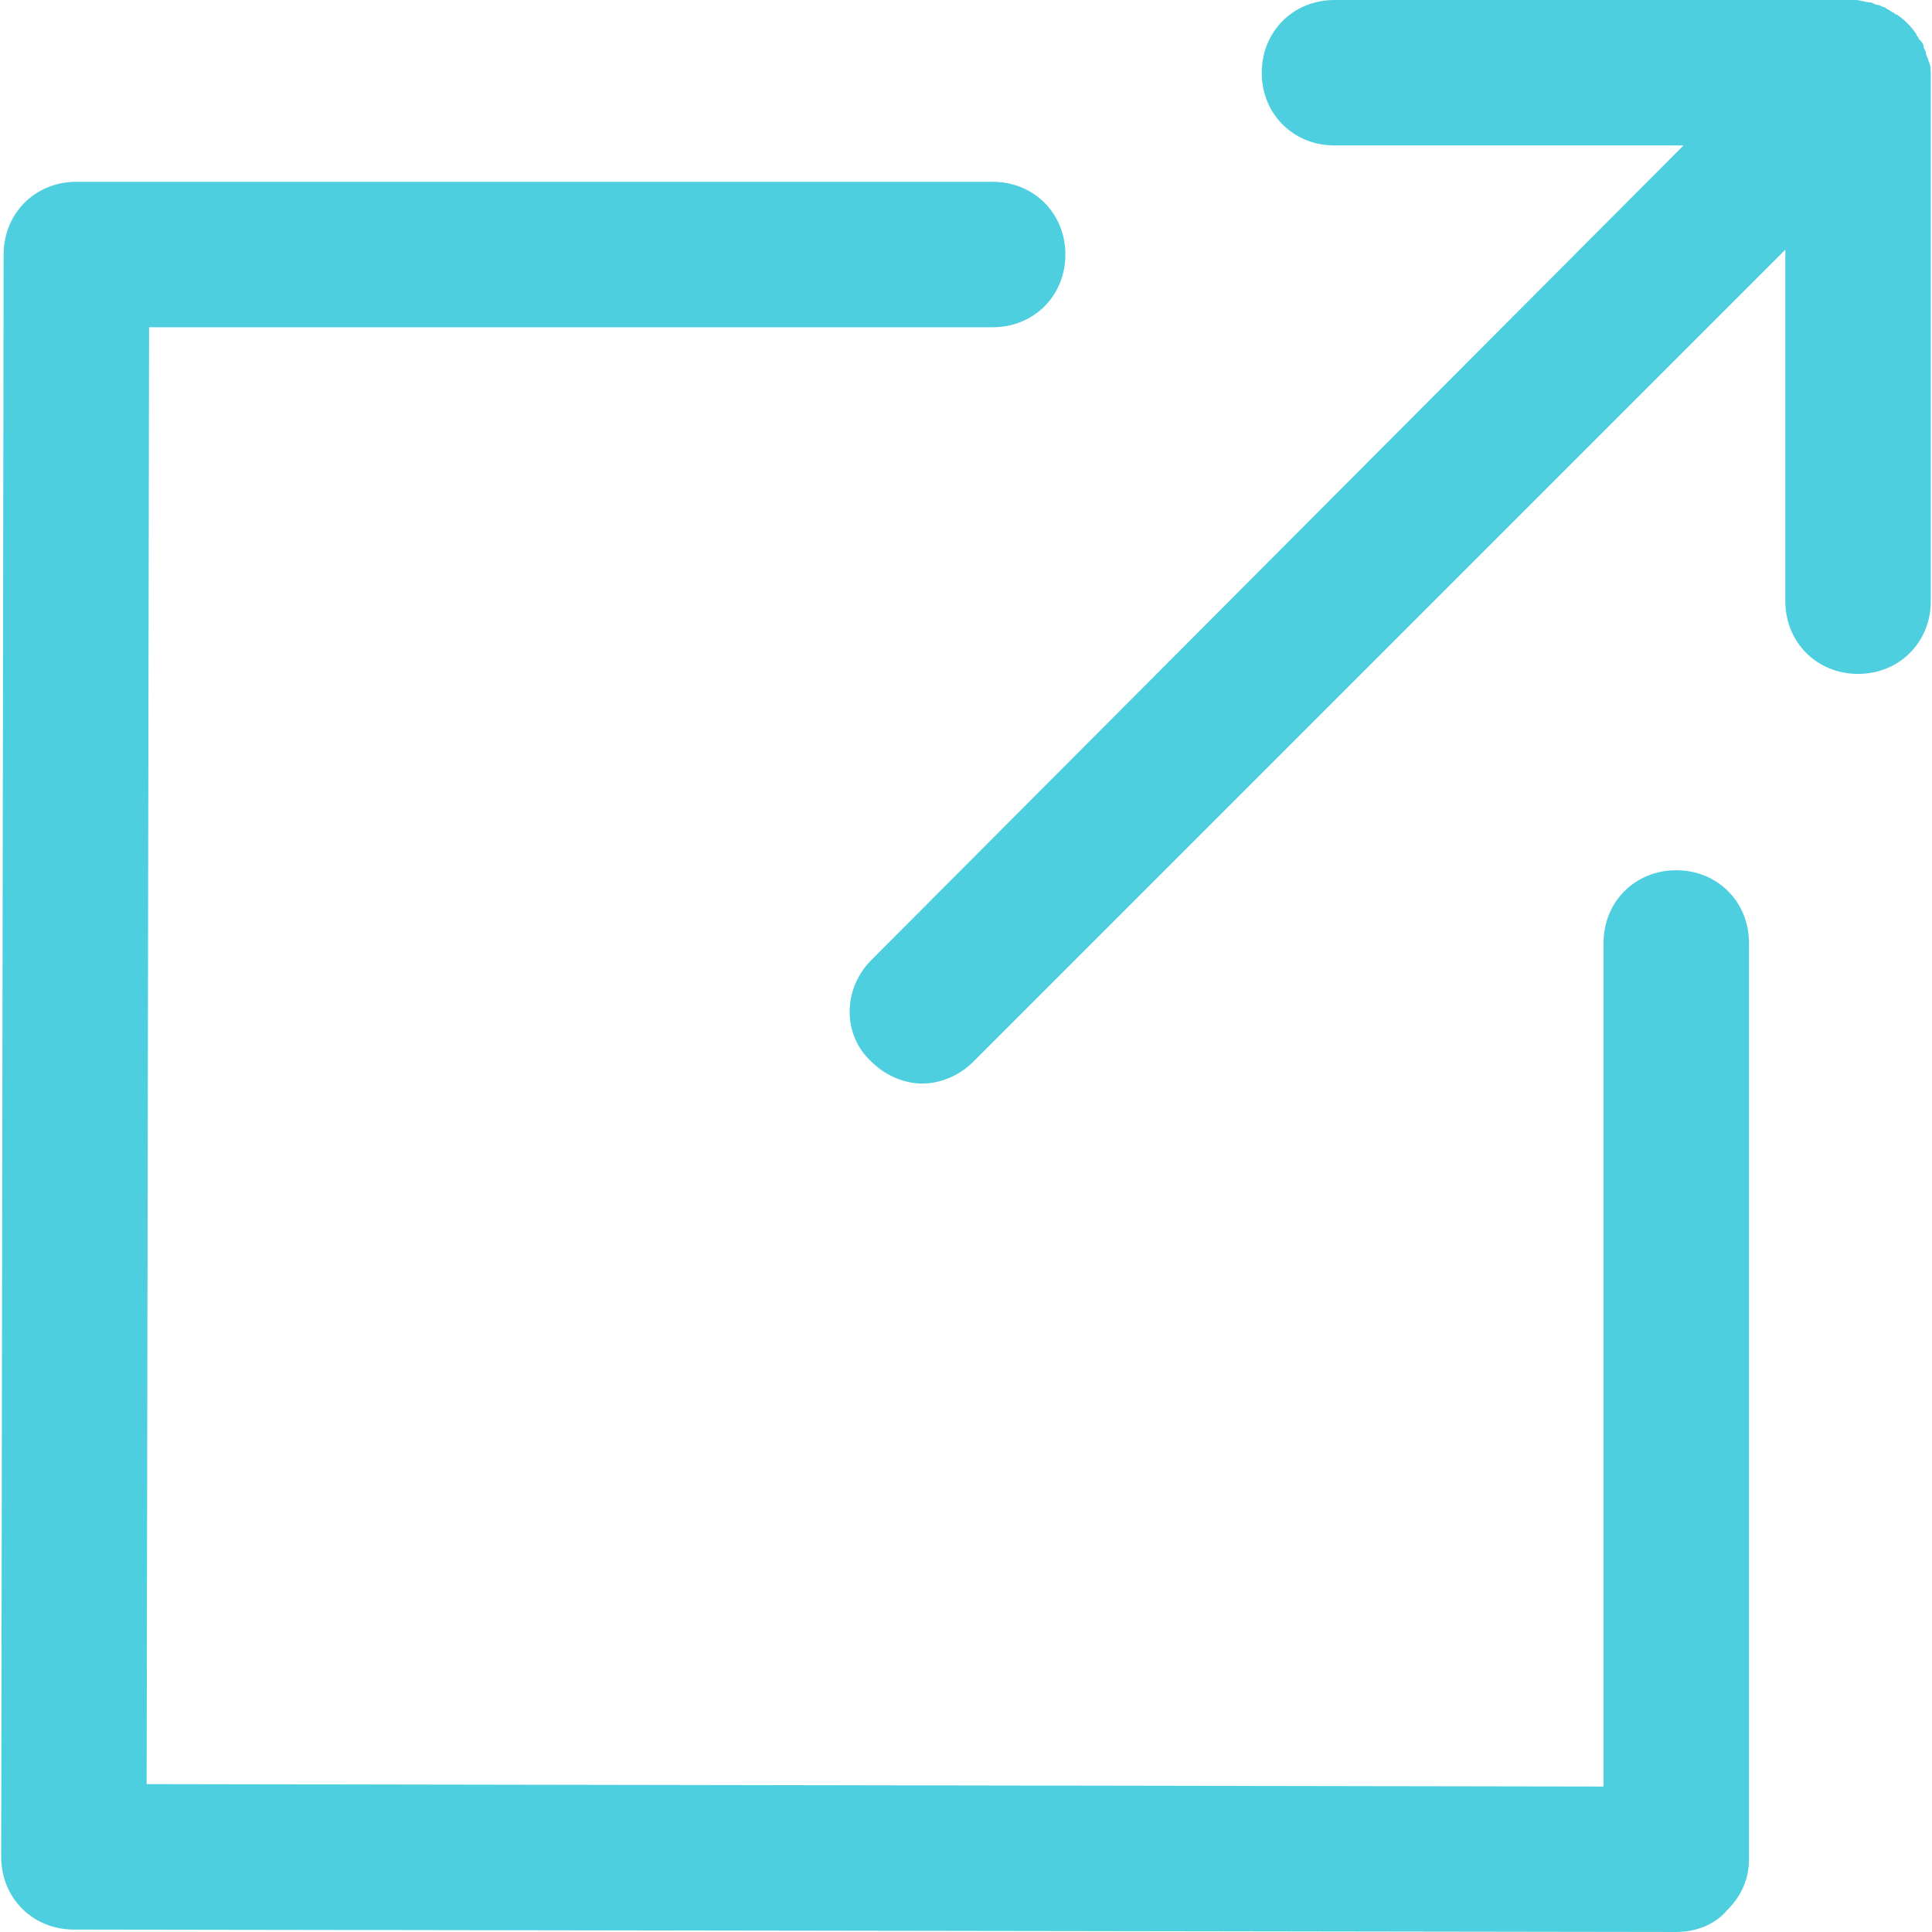
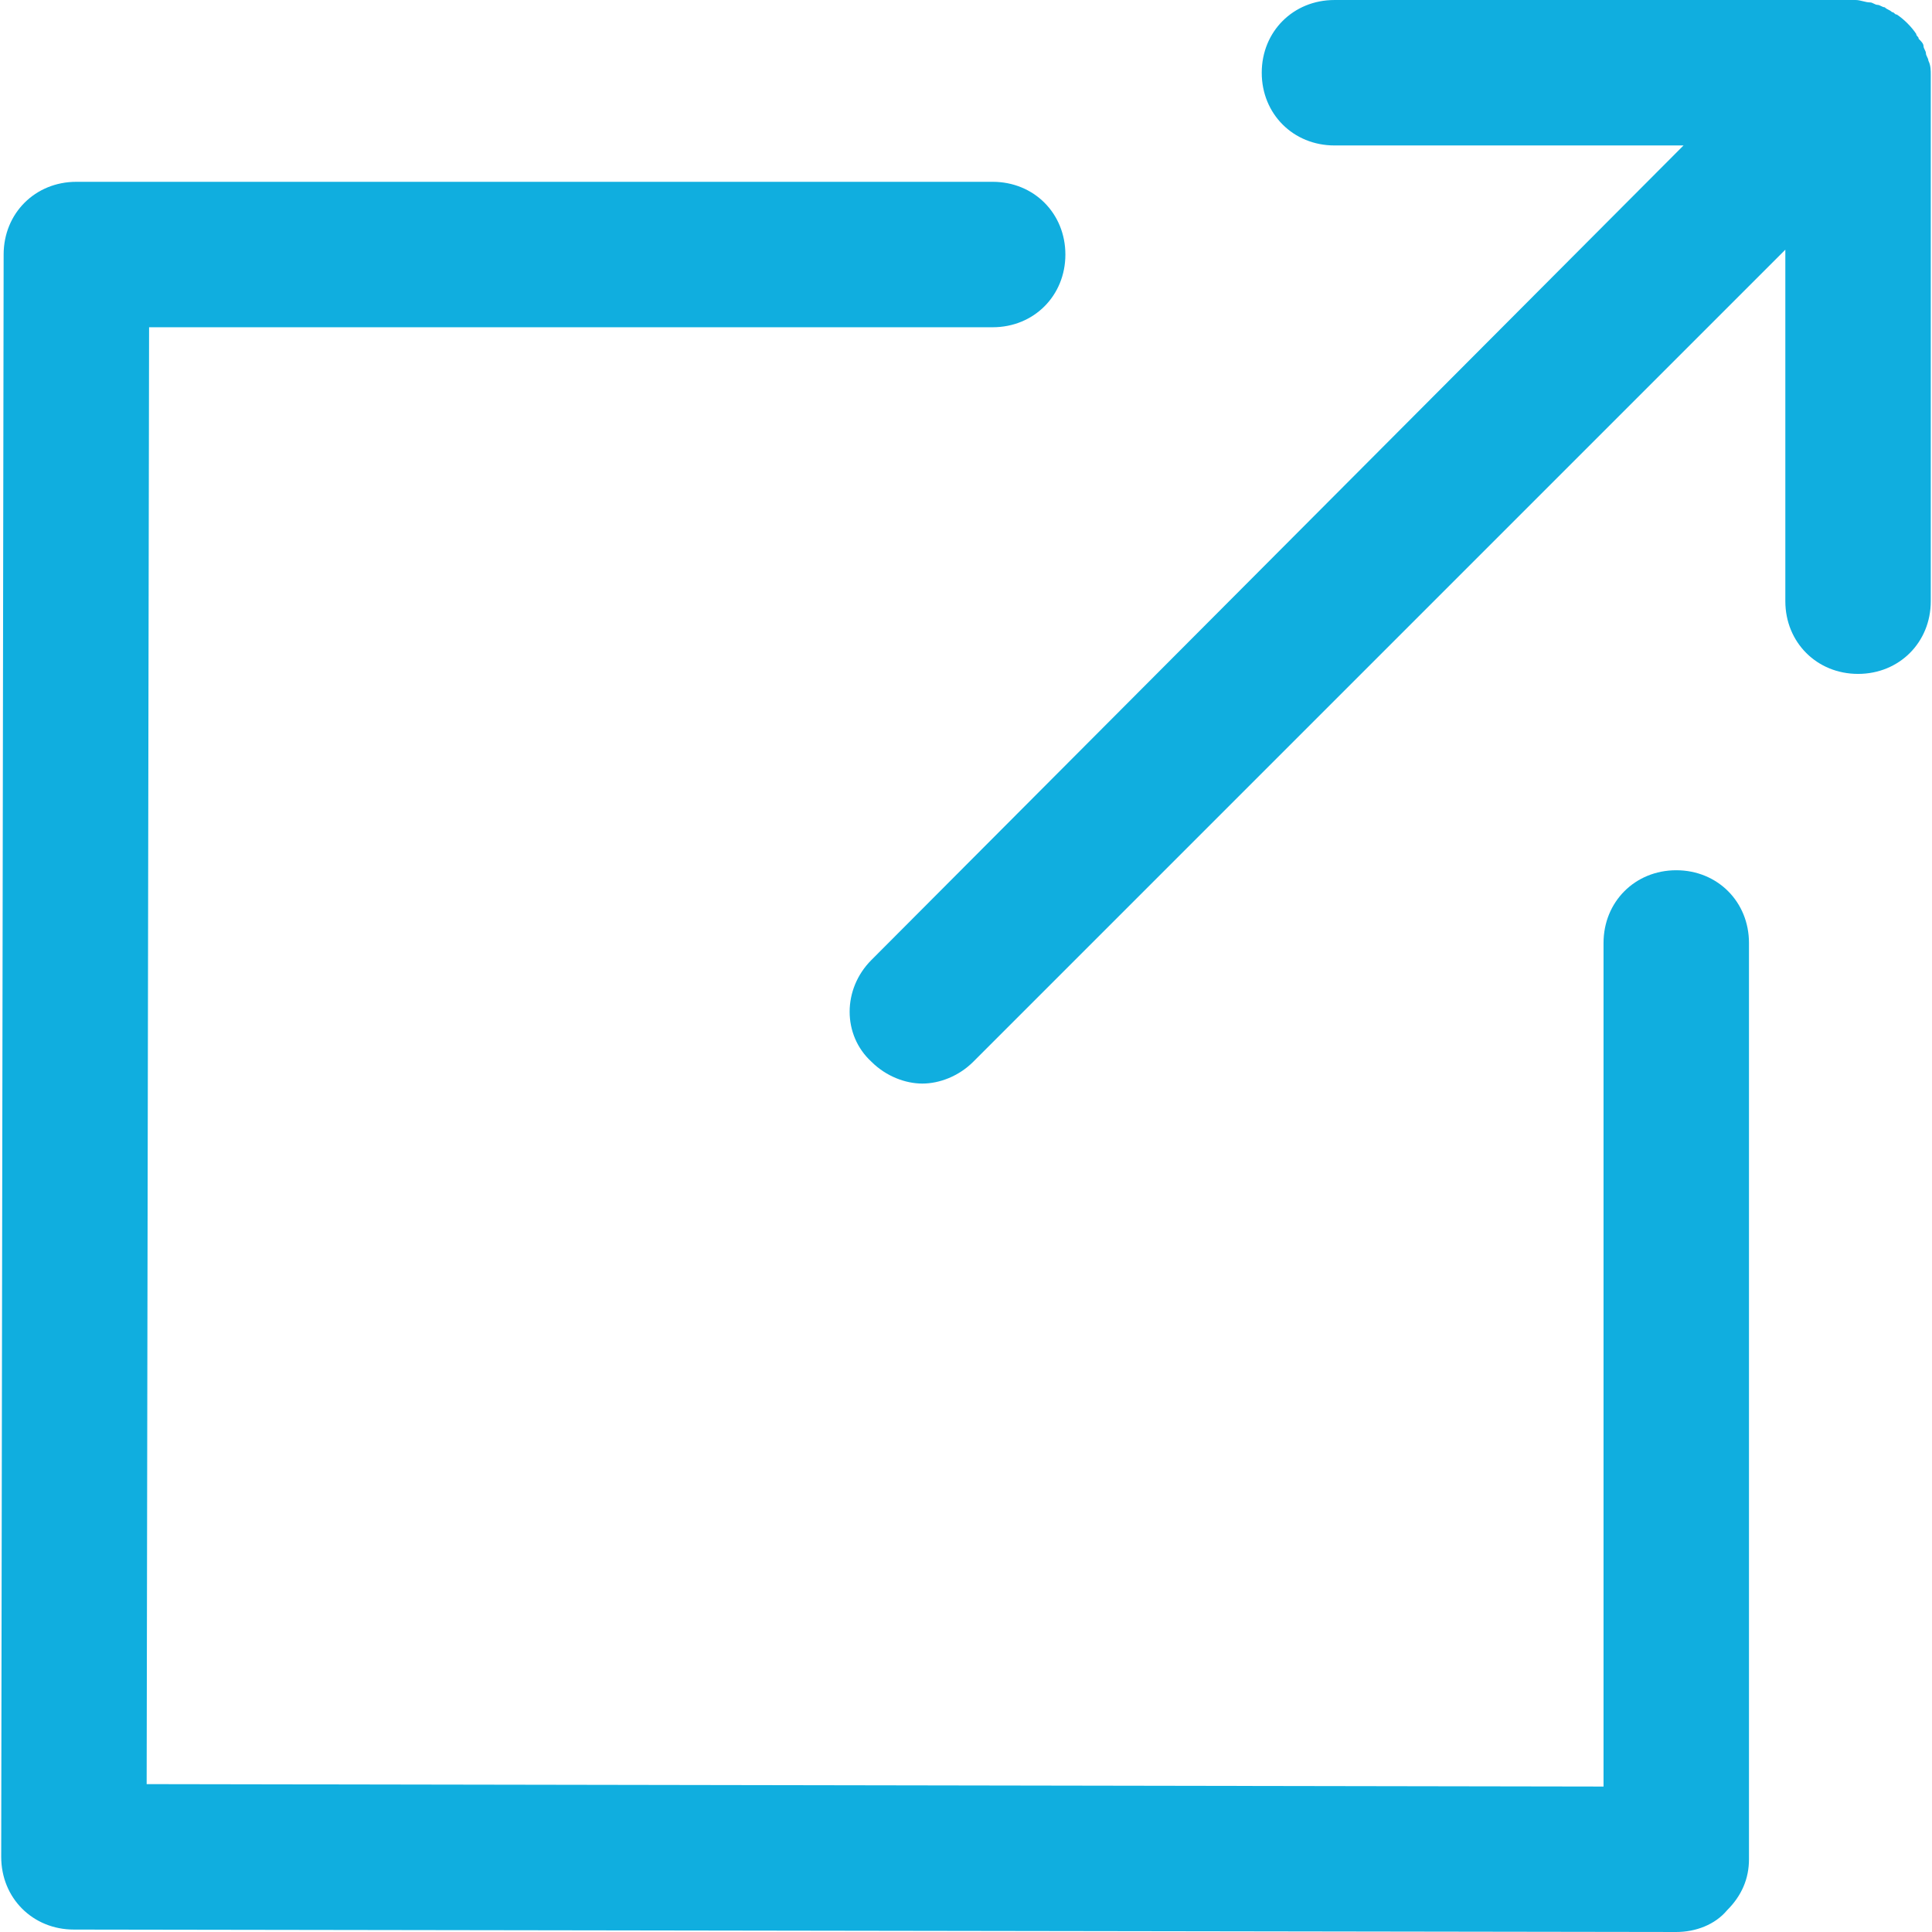
<svg xmlns="http://www.w3.org/2000/svg" version="1.1" id="Capa_1" x="0px" y="0px" viewBox="0 0 416.392 416.392" style="enable-background:new 0 0 416.392 416.392;" xml:space="preserve">
  <g>
-     <path style="fill:#4DCFE0;" d="M361.273,187.559c-8.882,0-15.673,6.792-15.673,15.673v181.812l-313.992-0.522l0.522-313.992   h181.812c8.882,0,15.673-6.792,15.673-15.673s-6.792-15.673-15.673-15.673H16.457c-8.882,0-15.673,6.792-15.673,15.673   L0.261,400.196c0,8.882,6.792,15.673,15.673,15.673l345.339,0.522l0,0c4.18,0,8.359-1.567,10.971-4.702   c3.135-3.135,4.702-6.792,4.702-10.971V203.233C376.947,194.351,370.155,187.559,361.273,187.559z" />
-     <path style="fill:#4DCFE0;" d="M415.608,13.061c0-0.522-0.522-1.045-0.522-1.567c0-0.522-0.522-1.045-0.522-1.567   c0-0.522-0.522-1.045-1.045-1.567c0-0.522-0.522-0.522-0.522-1.045c-1.045-1.567-2.612-3.135-4.18-4.18   c-0.522,0-0.522-0.522-1.045-0.522c-0.522-0.522-1.045-0.522-1.567-1.045c-0.522,0-1.045-0.522-1.567-0.522   c-0.522,0-1.045-0.522-1.567-0.522c-1.045,0-2.09-0.522-3.135-0.522H287.608c-8.882,0-15.673,6.792-15.673,15.673   s6.792,15.673,15.673,15.673h75.233L187.82,206.89c-6.269,6.269-6.269,16.196,0,21.943c3.135,3.135,7.314,4.702,10.971,4.702   c3.657,0,7.837-1.567,10.971-4.702l175.02-175.02v75.755c0,8.882,6.792,15.673,15.673,15.673s15.673-6.792,15.673-15.673V16.196   C416.131,15.151,416.131,14.106,415.608,13.061z" />
+     <path style="fill:#10AEDF;" d="M361.273,187.559c-8.882,0-15.673,6.792-15.673,15.673v181.812l-313.992-0.522l0.522-313.992   h181.812c8.882,0,15.673-6.792,15.673-15.673s-6.792-15.673-15.673-15.673H16.457c-8.882,0-15.673,6.792-15.673,15.673   L0.261,400.196c0,8.882,6.792,15.673,15.673,15.673l345.339,0.522l0,0c4.18,0,8.359-1.567,10.971-4.702   c3.135-3.135,4.702-6.792,4.702-10.971V203.233C376.947,194.351,370.155,187.559,361.273,187.559z" />
+     <path style="fill:#10AEDF;" d="M415.608,13.061c0-0.522-0.522-1.045-0.522-1.567c0-0.522-0.522-1.045-0.522-1.567   c0-0.522-0.522-1.045-1.045-1.567c0-0.522-0.522-0.522-0.522-1.045c-1.045-1.567-2.612-3.135-4.18-4.18   c-0.522,0-0.522-0.522-1.045-0.522c-0.522-0.522-1.045-0.522-1.567-1.045c-0.522,0-1.045-0.522-1.567-0.522   c-0.522,0-1.045-0.522-1.567-0.522c-1.045,0-2.09-0.522-3.135-0.522H287.608c-8.882,0-15.673,6.792-15.673,15.673   s6.792,15.673,15.673,15.673h75.233L187.82,206.89c-6.269,6.269-6.269,16.196,0,21.943c3.135,3.135,7.314,4.702,10.971,4.702   c3.657,0,7.837-1.567,10.971-4.702l175.02-175.02v75.755c0,8.882,6.792,15.673,15.673,15.673s15.673-6.792,15.673-15.673V16.196   C416.131,15.151,416.131,14.106,415.608,13.061z" />
  </g>
  <g>
</g>
  <g>
</g>
  <g>
</g>
  <g>
</g>
  <g>
</g>
  <g>
</g>
  <g>
</g>
  <g>
</g>
  <g>
</g>
  <g>
</g>
  <g>
</g>
  <g>
</g>
  <g>
</g>
  <g>
</g>
  <g>
</g>
</svg>
